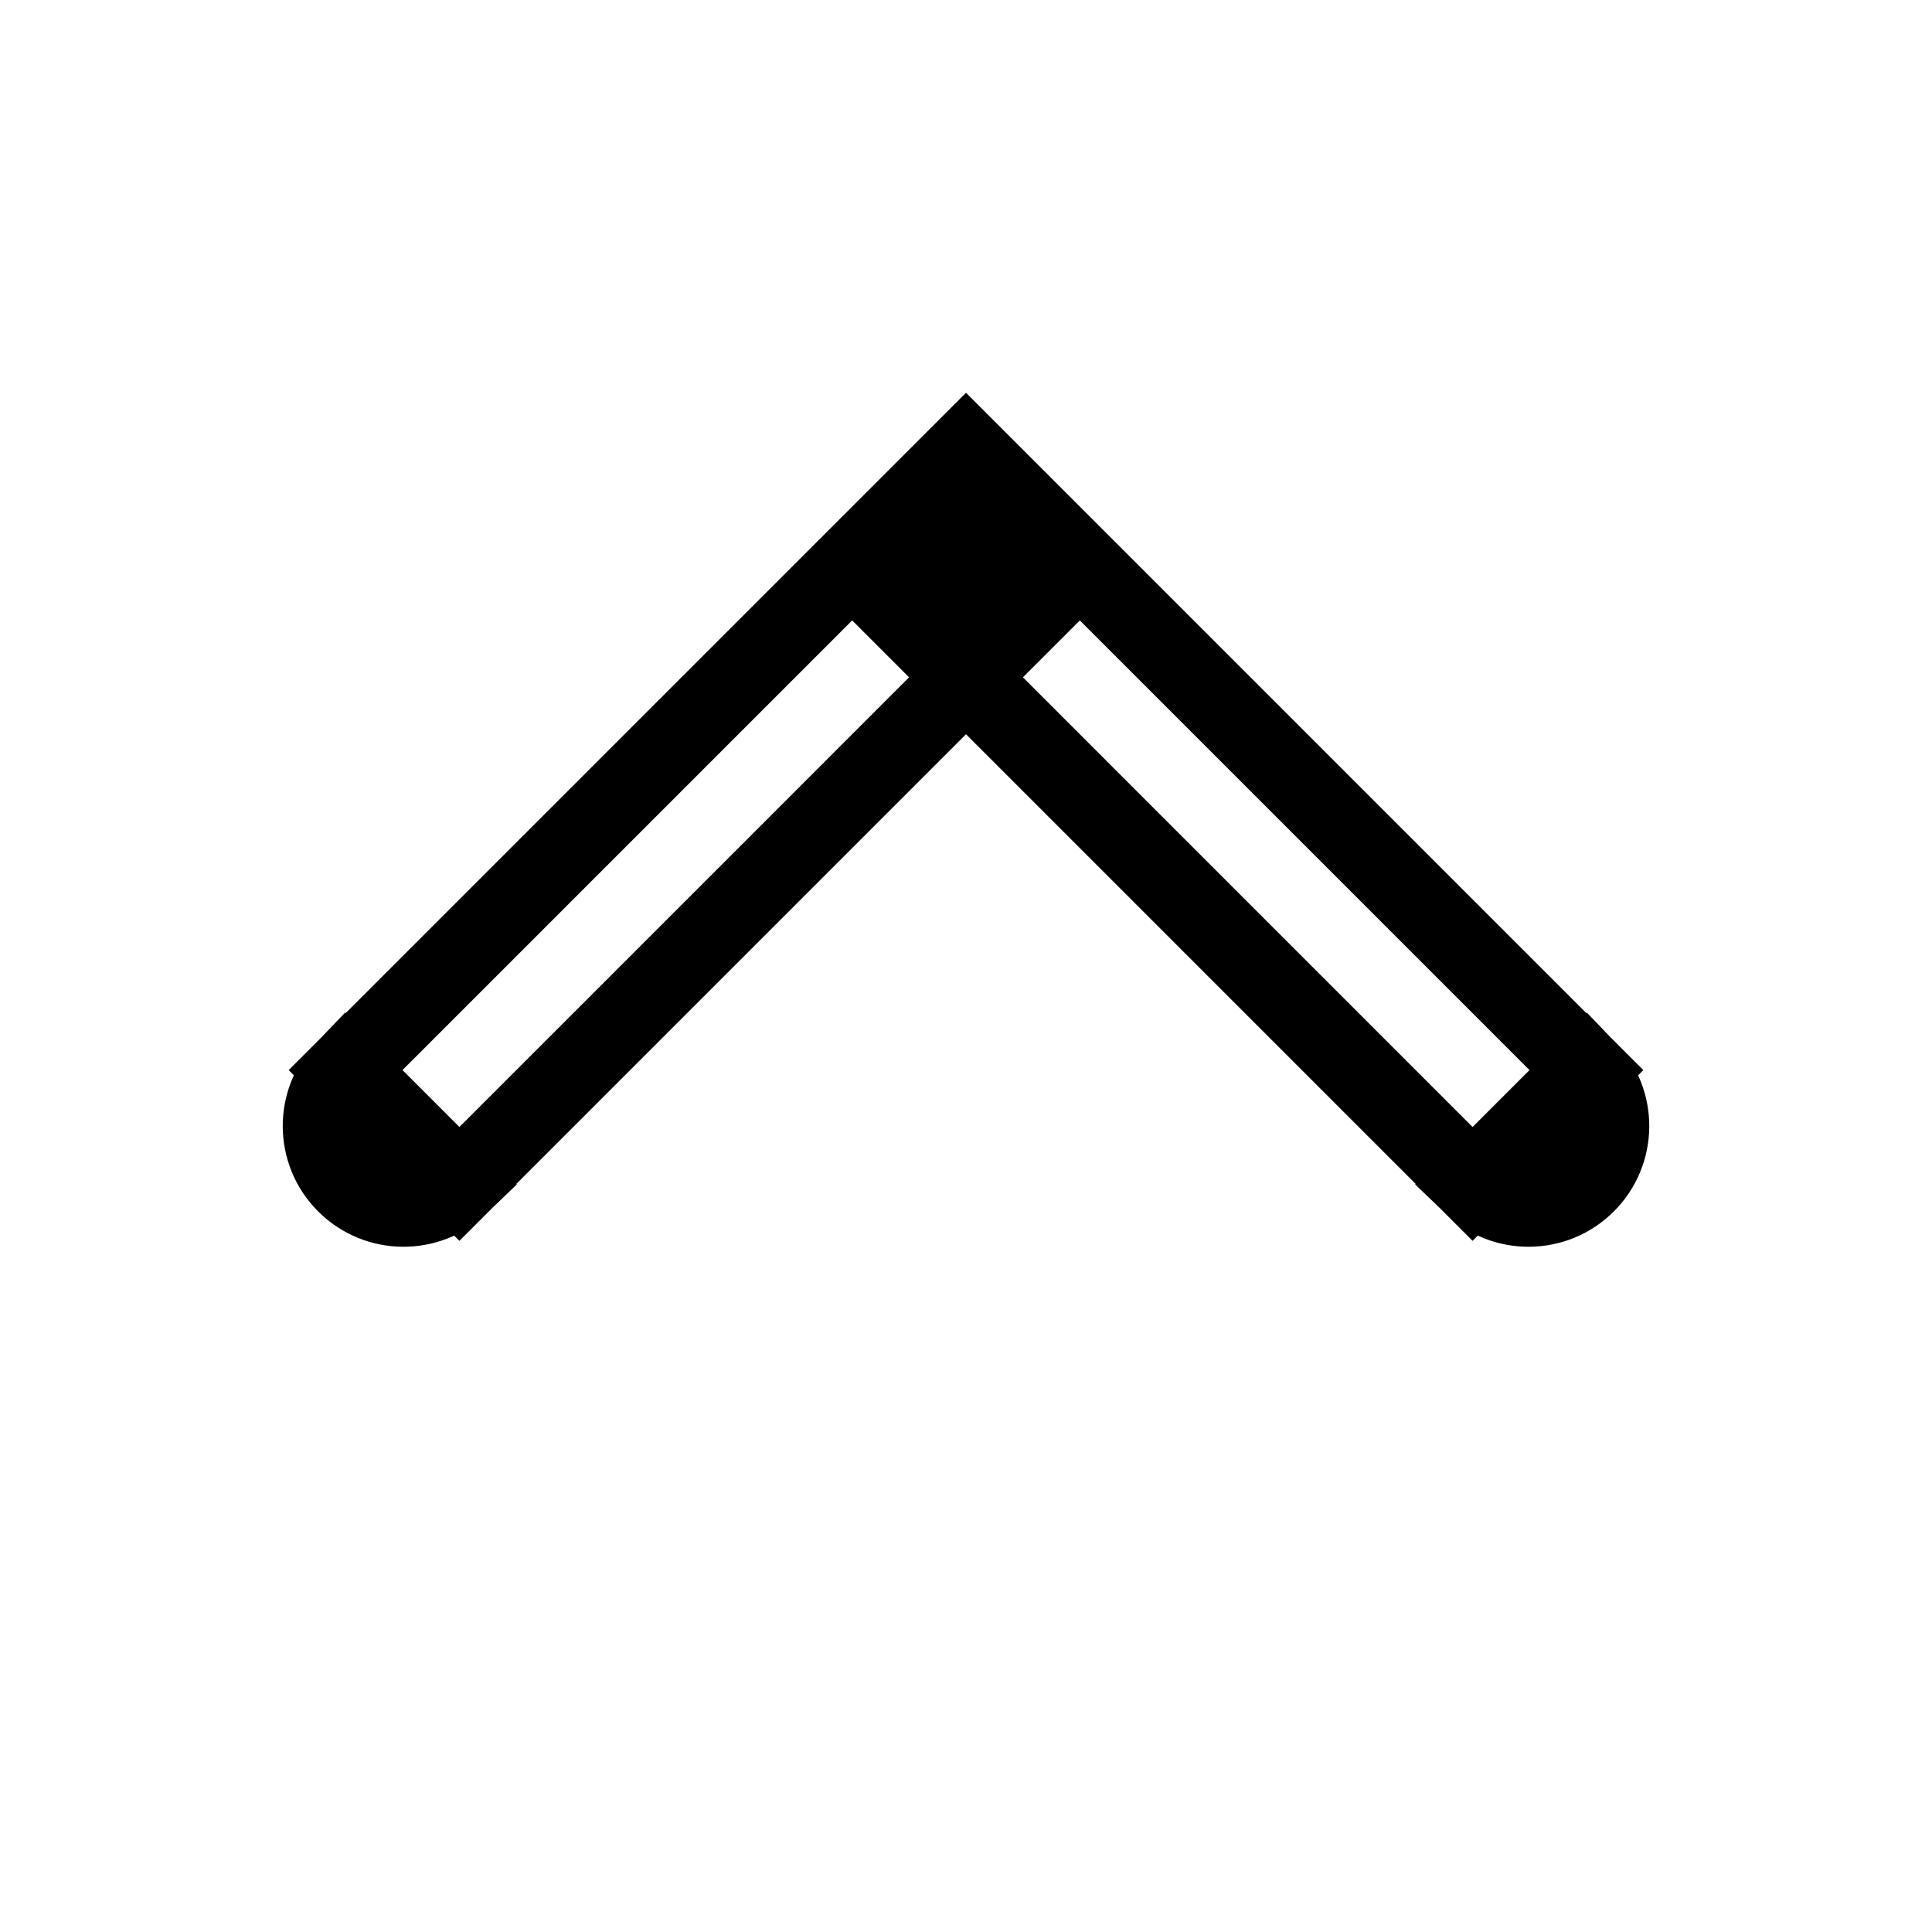
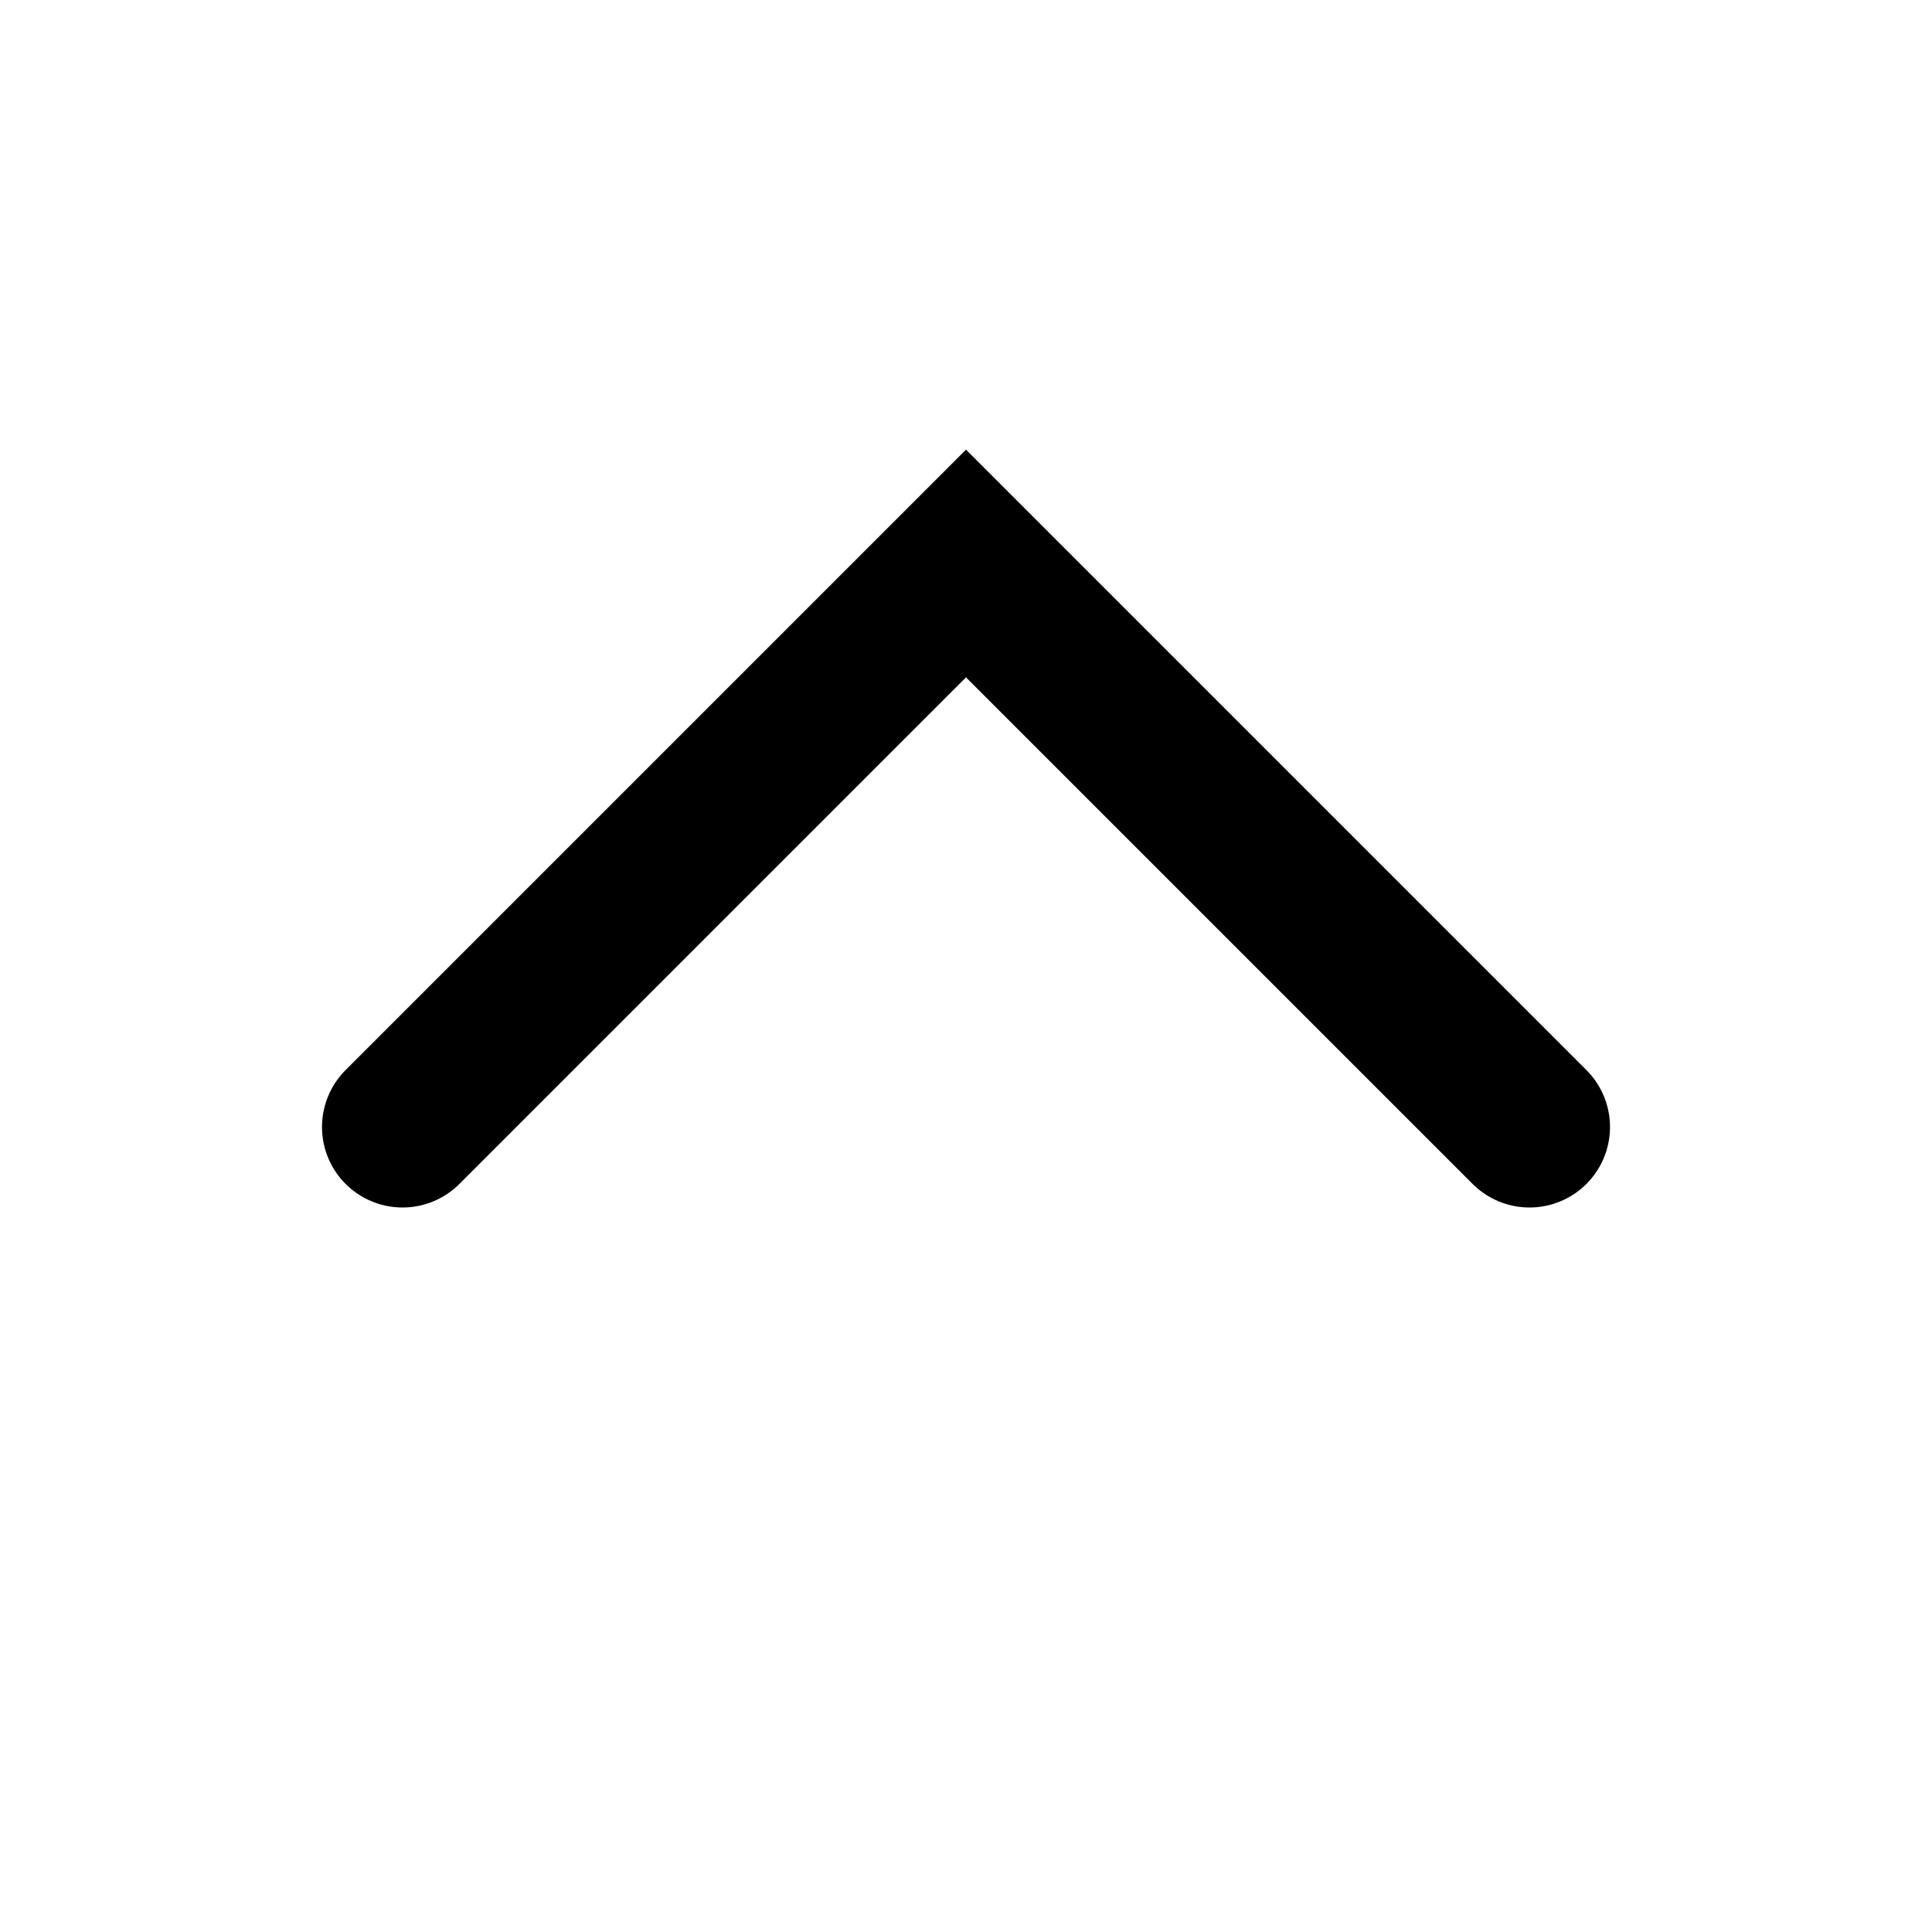
<svg xmlns="http://www.w3.org/2000/svg" class="humbleicons__icon" width="1em" height="1em" fill="none" stroke="currentColor" viewBox="0 0 24 24" style="top: .125em; position: relative;">
-   <path d="M5.707 14.707a1 1 0 01-1.414-1.414l1.414 1.414zM12 7l-.707-.707.707-.707.707.707L12 7zm7.707 6.293a1 1 0 01-1.414 1.414l1.414-1.414zm-15.414 0l7-7 1.414 1.414-7 7-1.414-1.414zm8.414-7l7 7-1.414 1.414-7-7 1.414-1.414z" />
+   <path stroke-linecap="round" stroke-width="2" d="M5 14l7-7 7 7" />
</svg>
